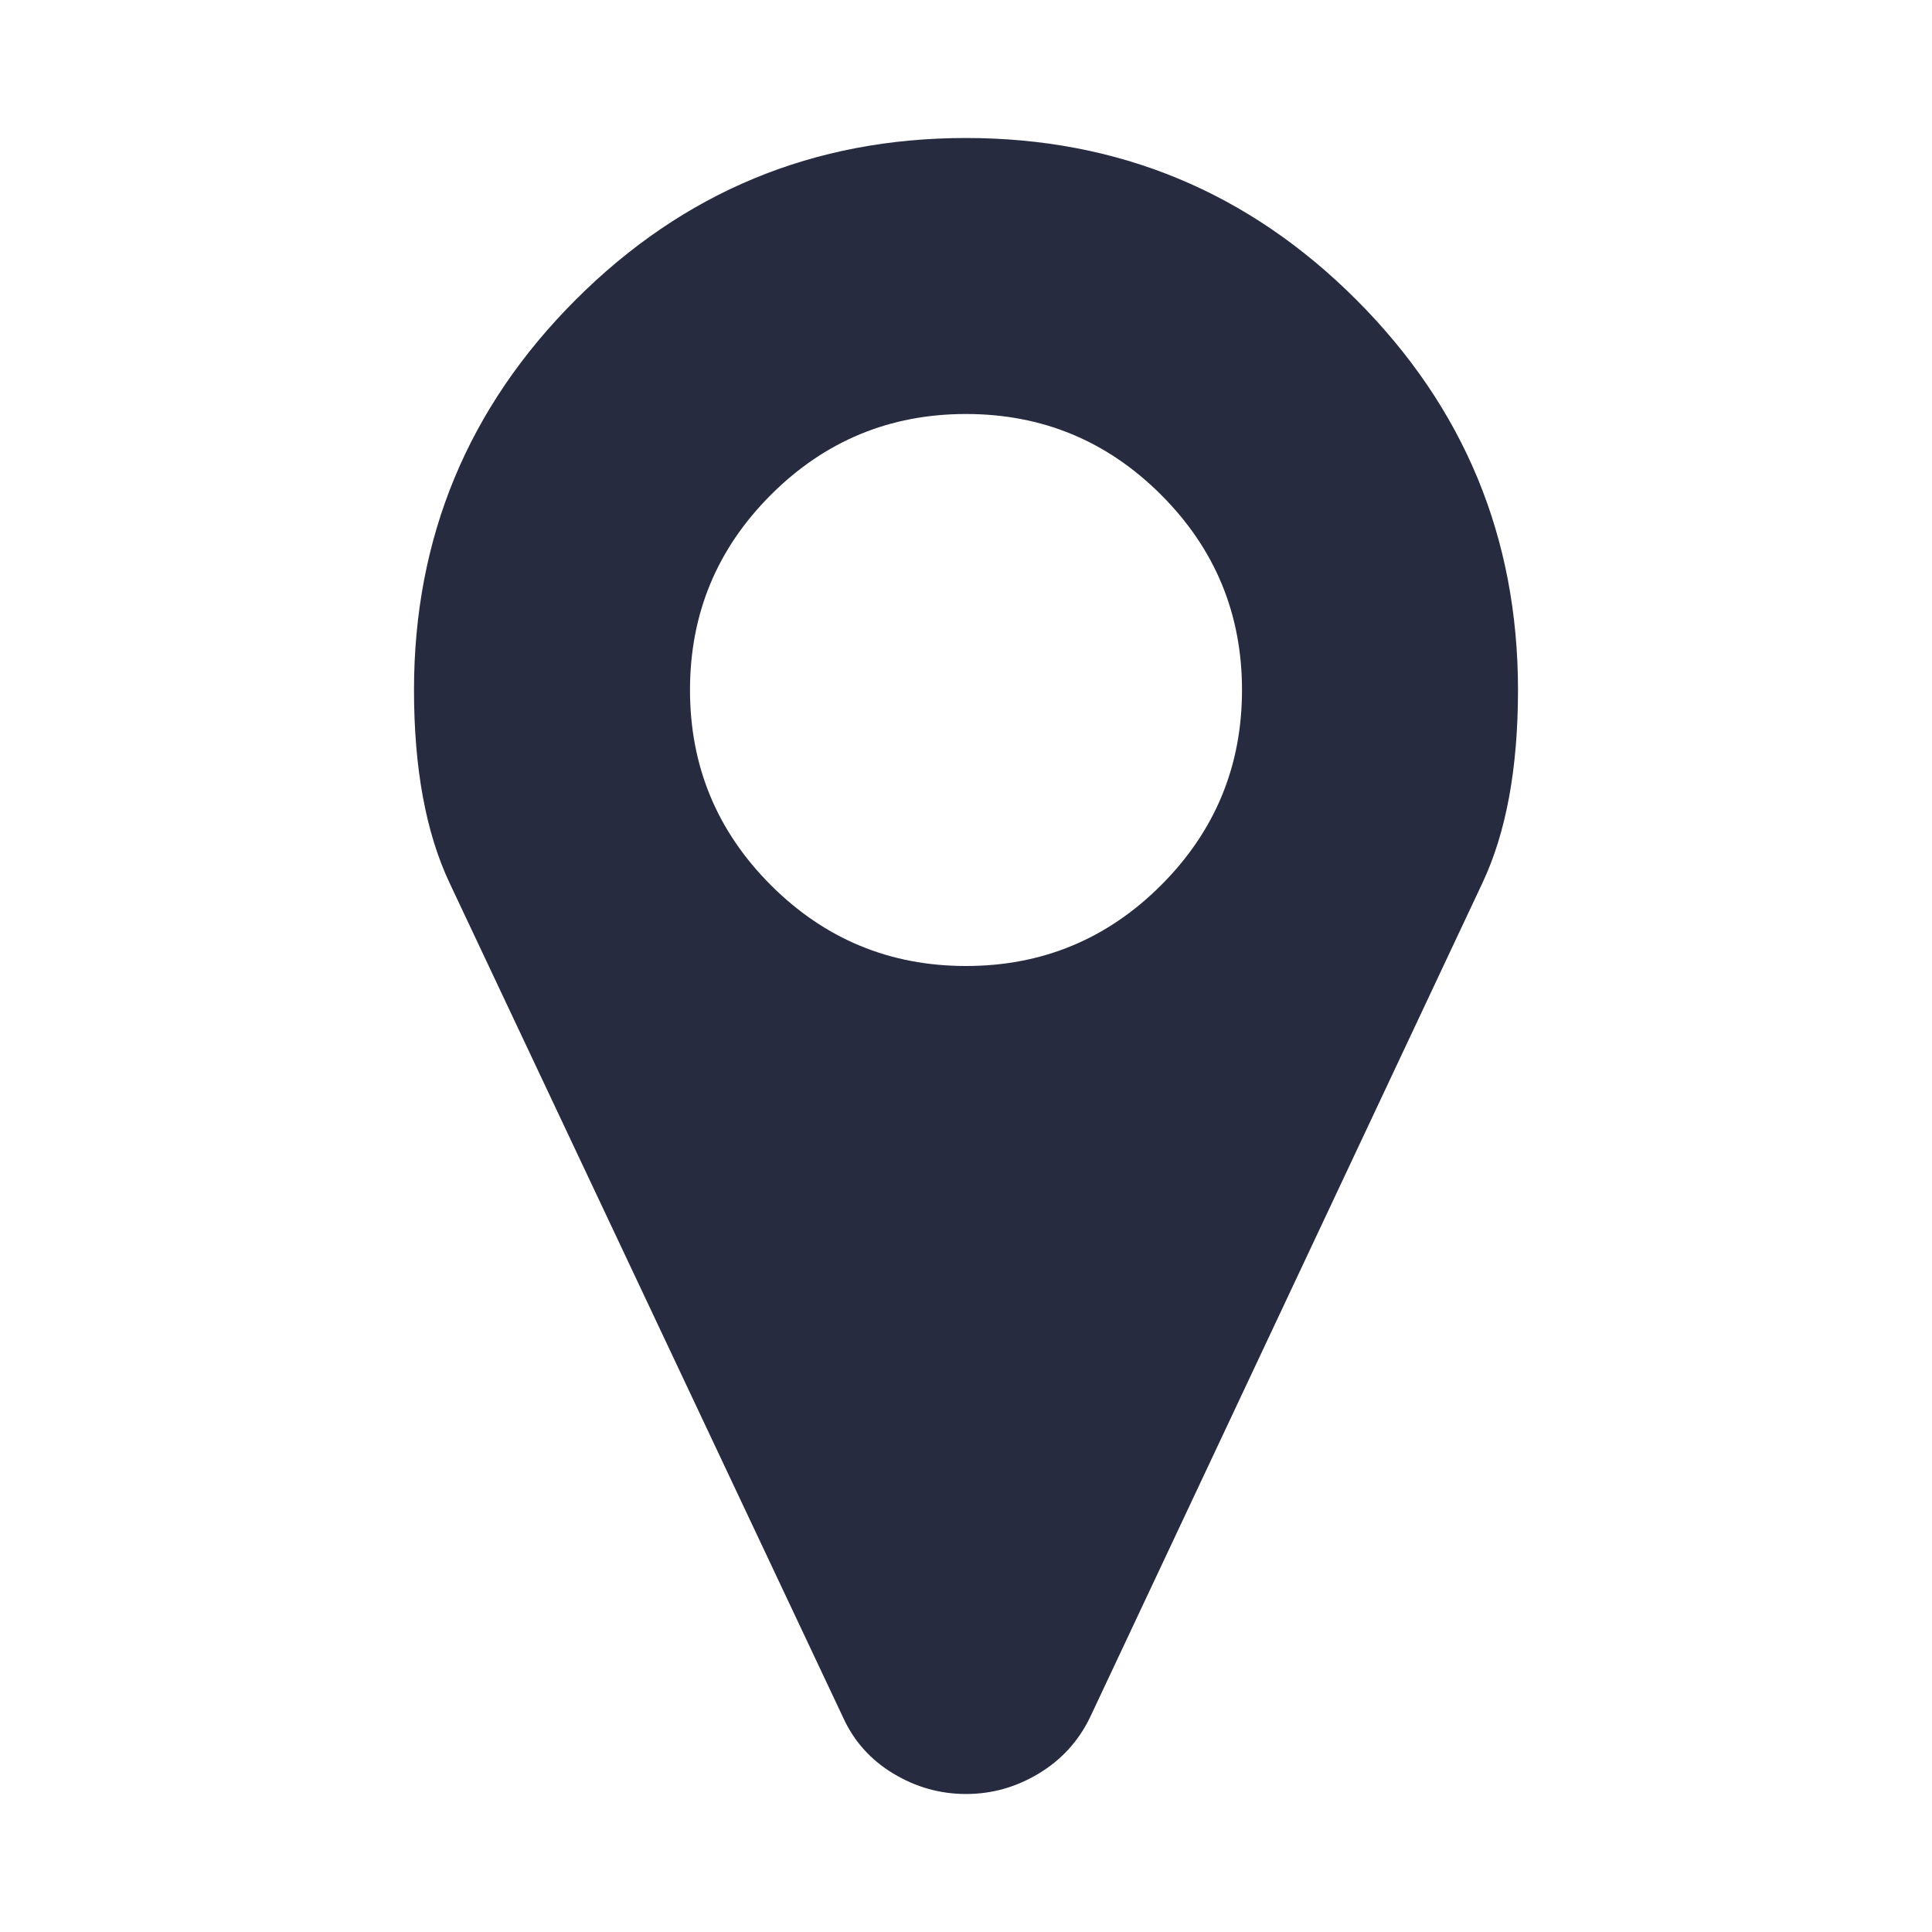
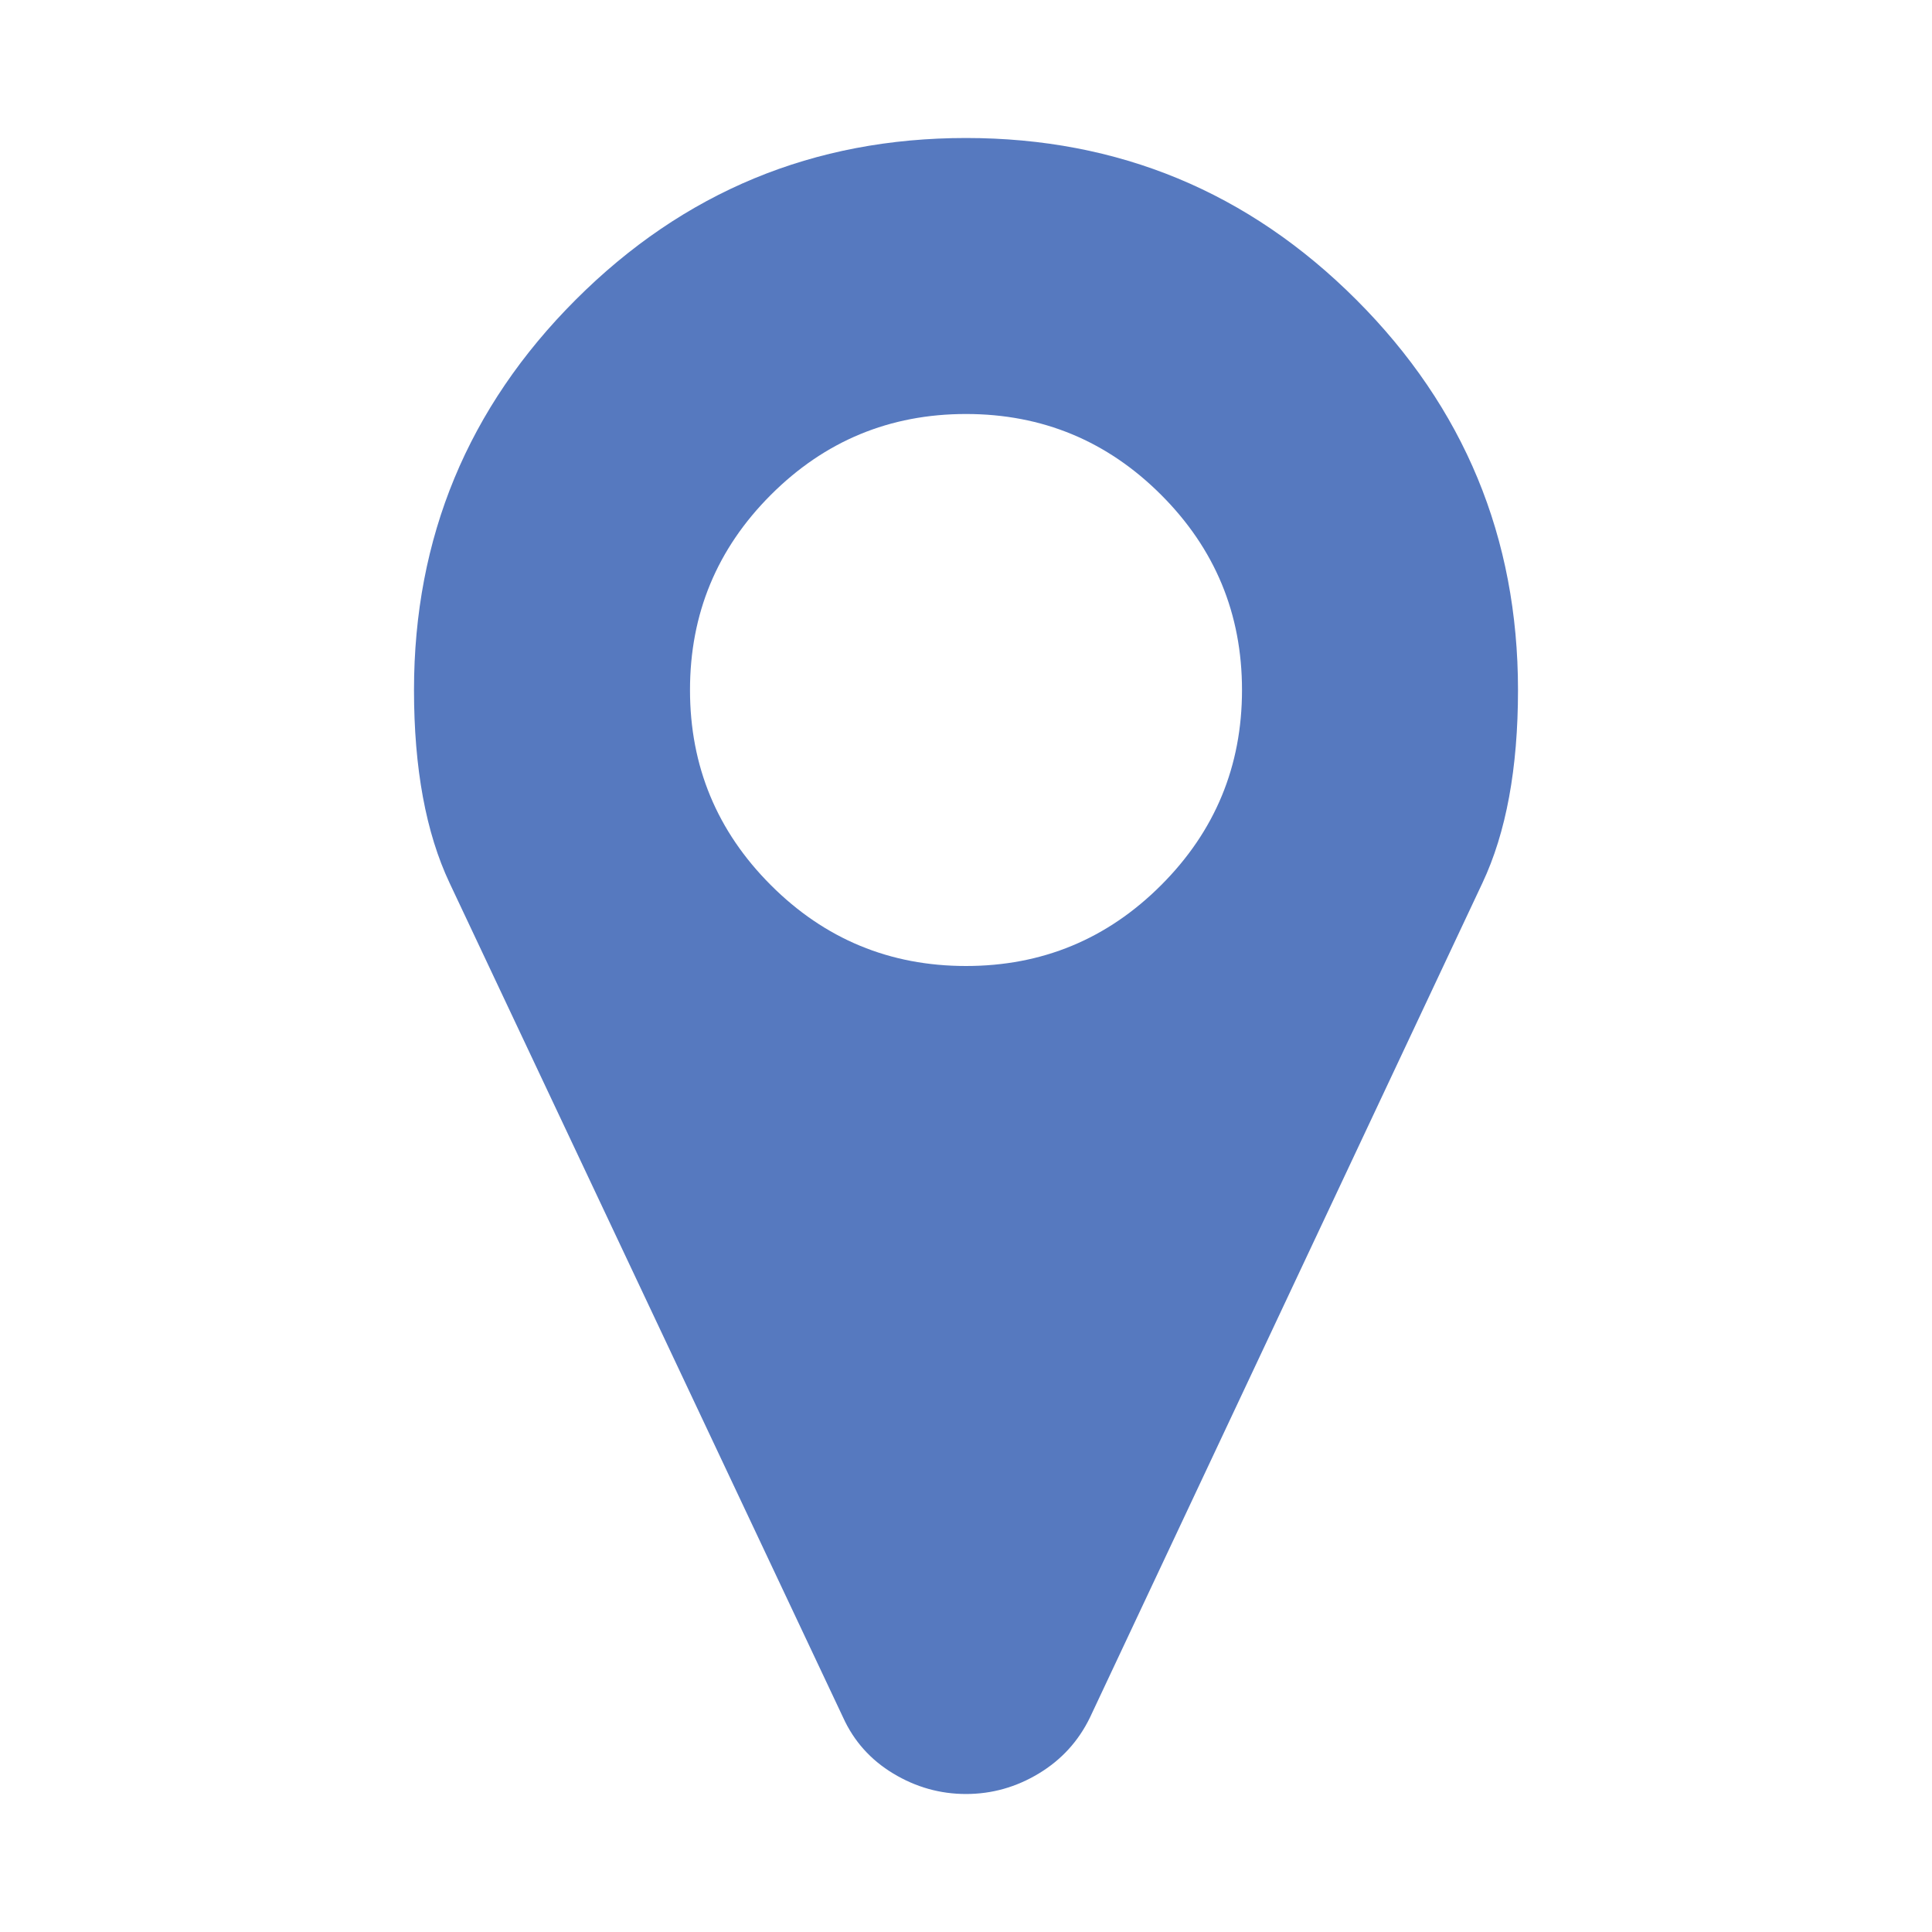
- <svg xmlns="http://www.w3.org/2000/svg" fill="#262B40" width="1792" height="1792" viewBox="0 0 1792 1792">
+ <svg xmlns="http://www.w3.org/2000/svg" fill="#5679bf" width="1792" height="1792" viewBox="0 0 1792 1792">
  <path d="M1152 640q0-106-75-181t-181-75-181 75-75 181 75 181 181 75 181-75 75-181zm256 0q0 109-33 179l-364 774q-16 33-47.5 52t-67.5 19-67.5-19-46.5-52l-365-774q-33-70-33-179 0-212 150-362t362-150 362 150 150 362z" />
</svg>
